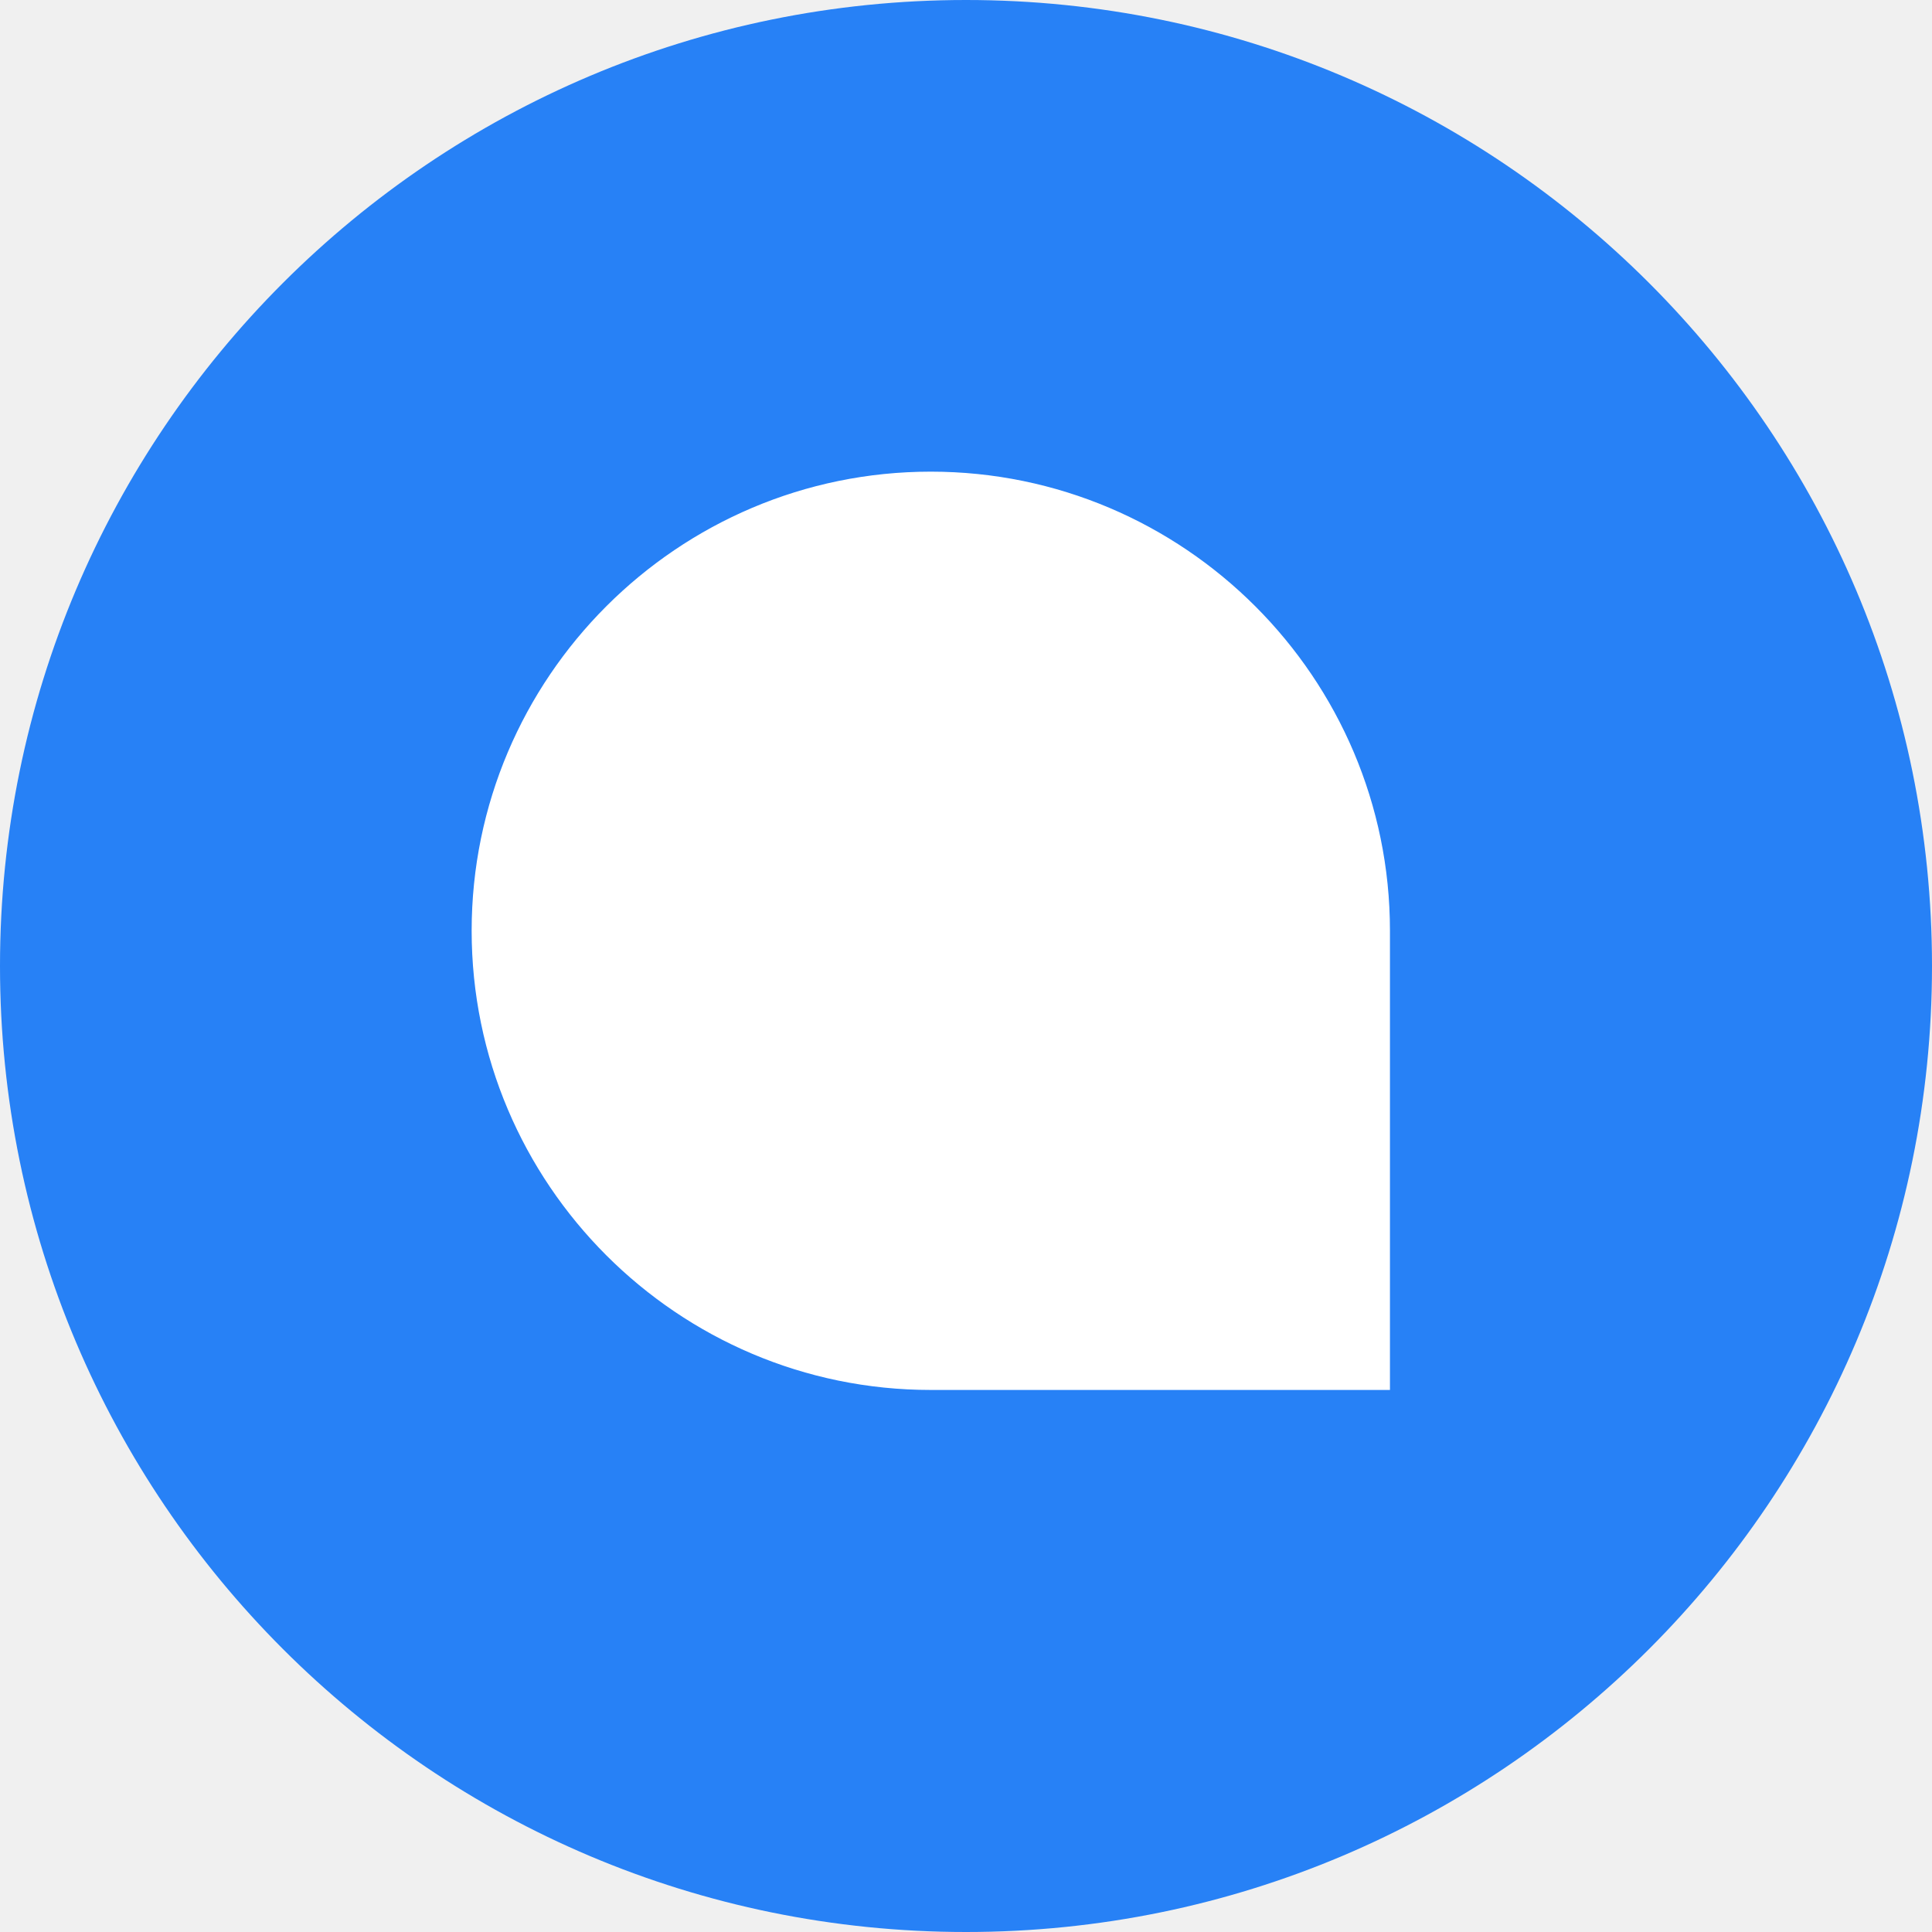
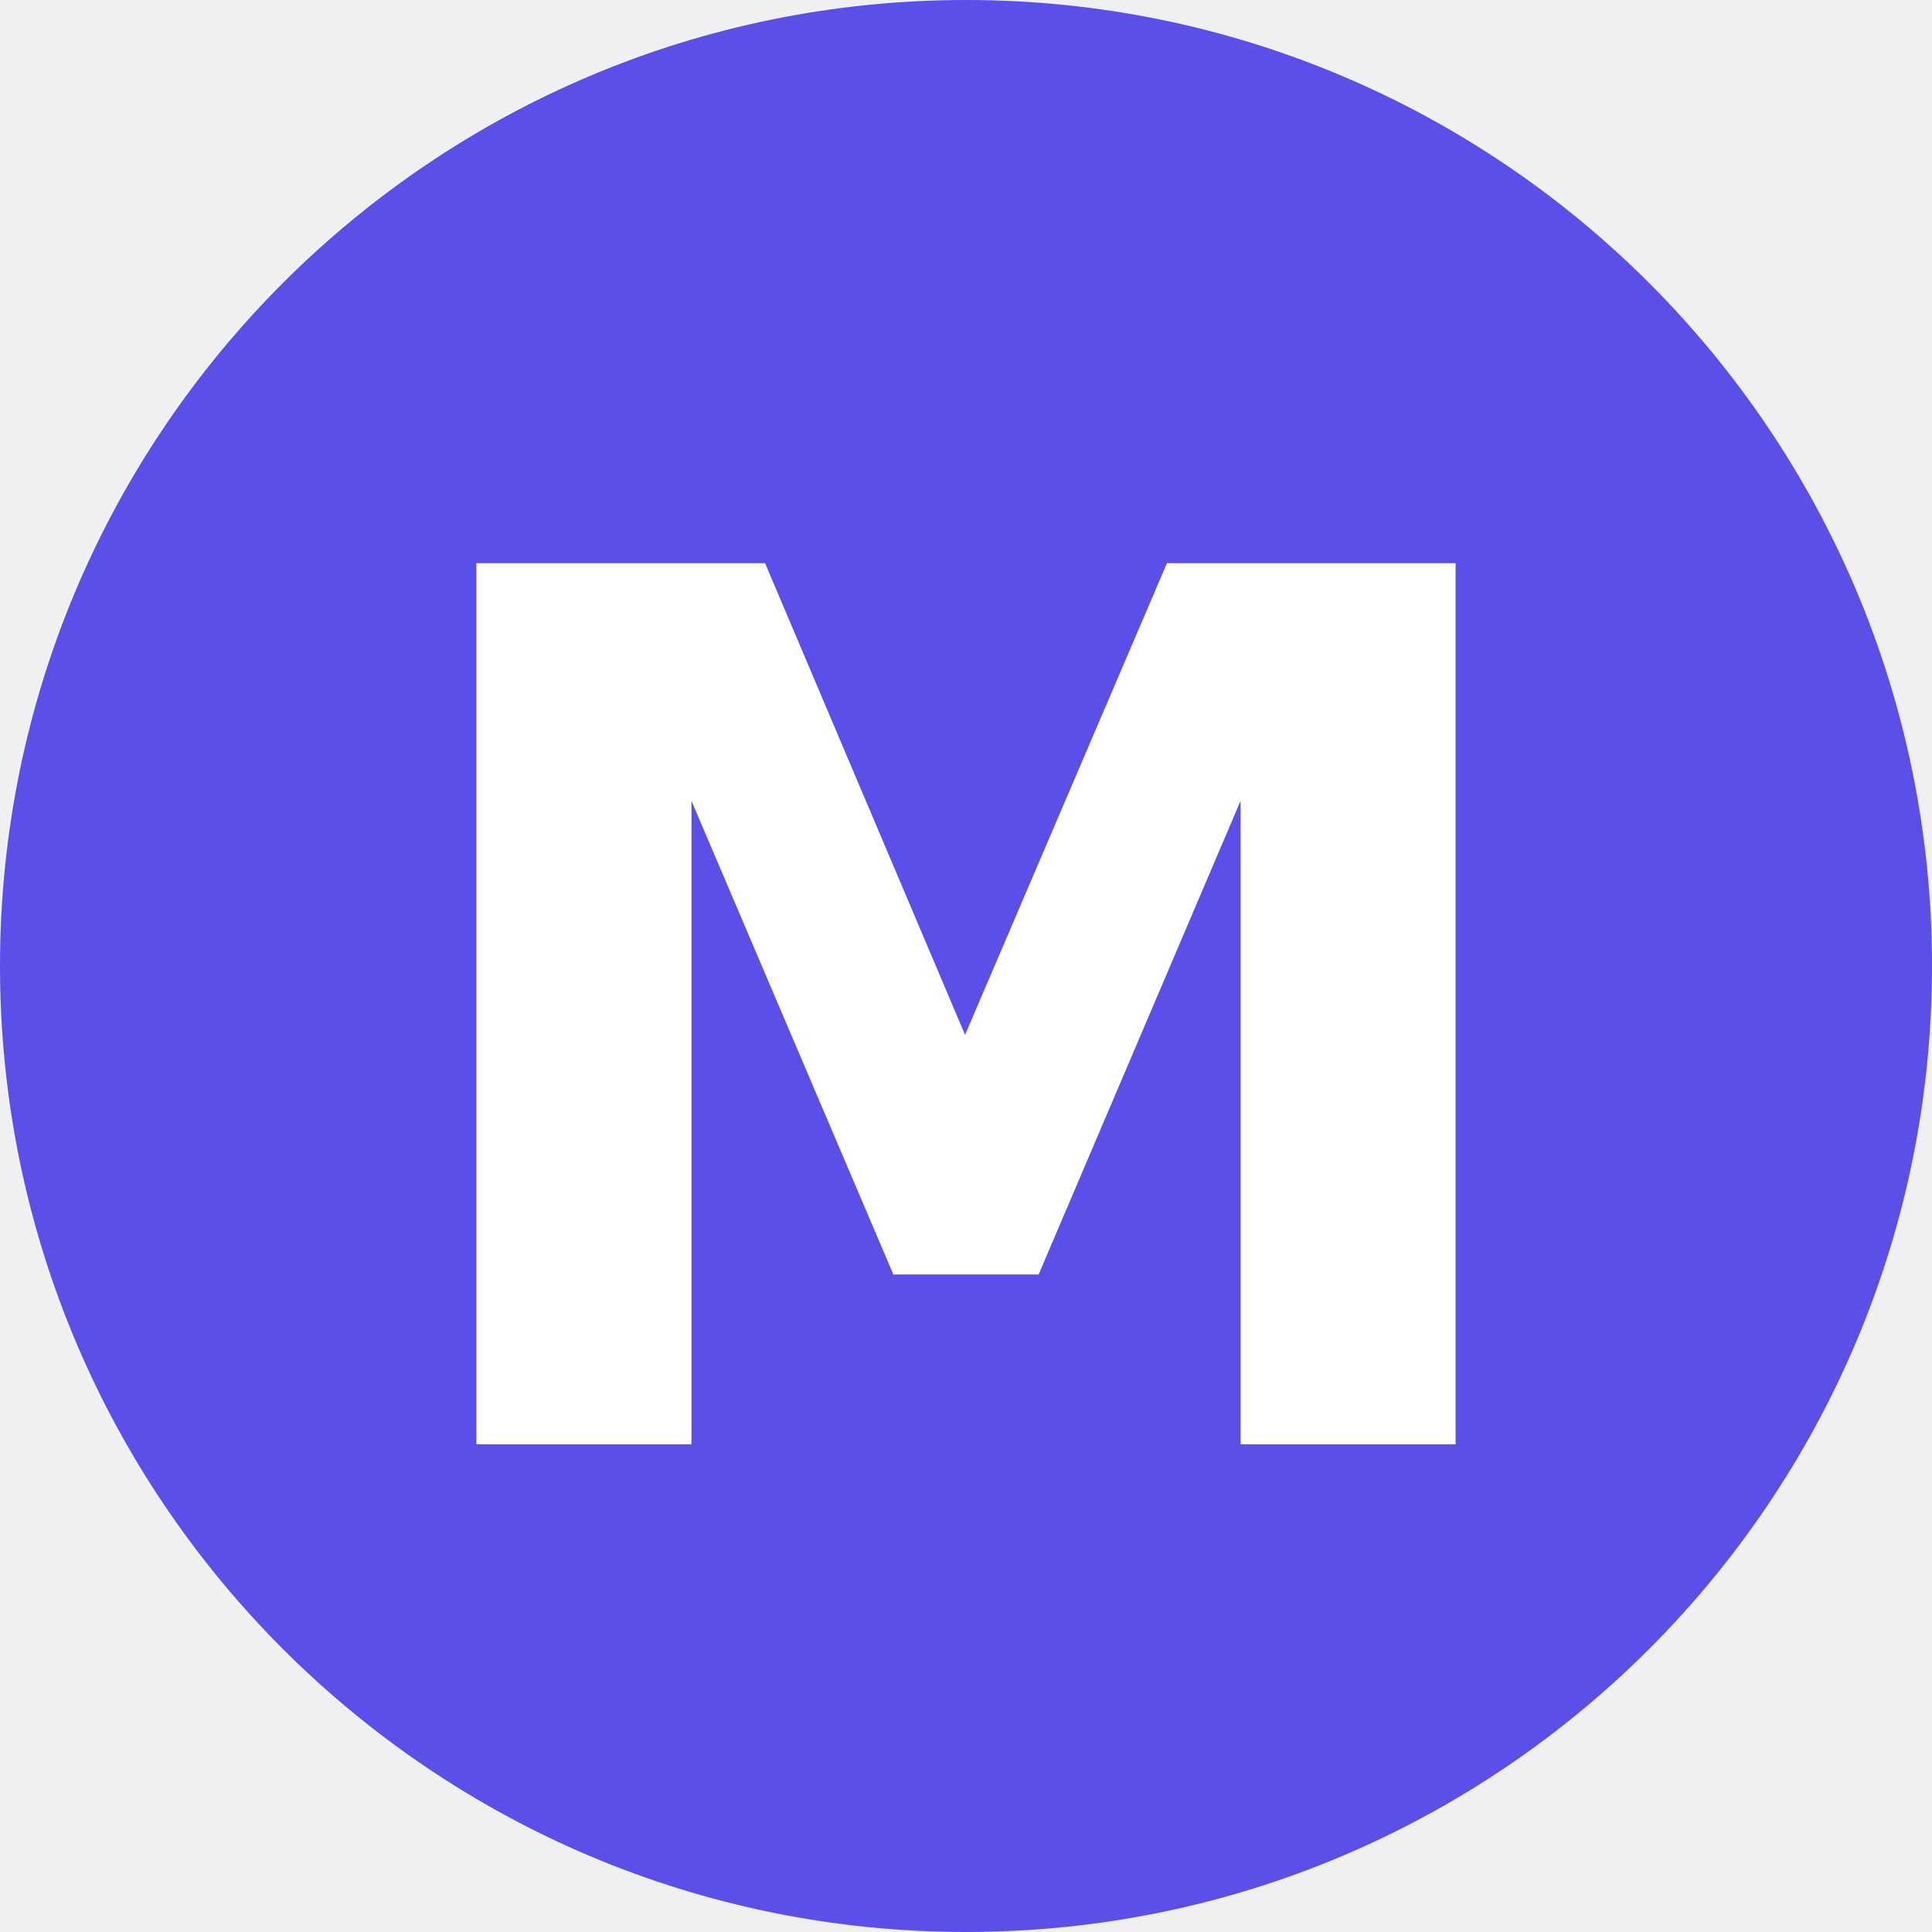
<svg xmlns="http://www.w3.org/2000/svg" width="16" height="16" viewBox="0 0 16 16" fill="none">
-   <g clip-path="url(#woot-logo-clip-2342424e23u32098)">
-     <path d="M8 16C12.418 16 16 12.418 16 8C16 3.582 12.418 0 8 0C3.582 0 0 3.582 0 8C0 12.418 3.582 16 8 16Z" fill="#2781F6" />
-     <path d="M11.417 11.417H7.708C5.664 11.417 4 9.753 4 7.708C4 5.664 5.664 4 7.708 4C9.753 4 11.417 5.664 11.417 7.708V11.417Z" fill="white" stroke="white" stroke-width="0.188" />
-   </g>
-   <defs>
-     <clipPath id="woot-logo-clip-2342424e23u32098">
-       <rect width="16" height="16" fill="white" />
-     </clipPath>
-   </defs>
+   <circle cx="8" cy="8" r="8" fill="#5B4FE9" />
+   <text x="8" y="8.5" text-anchor="middle" dominant-baseline="central" font-family="'Segoe UI', 'DejaVu Sans', system-ui, -apple-system, Helvetica, Arial, sans-serif" font-weight="700" font-size="10" fill="#FFFFFF">M</text>
</svg>
